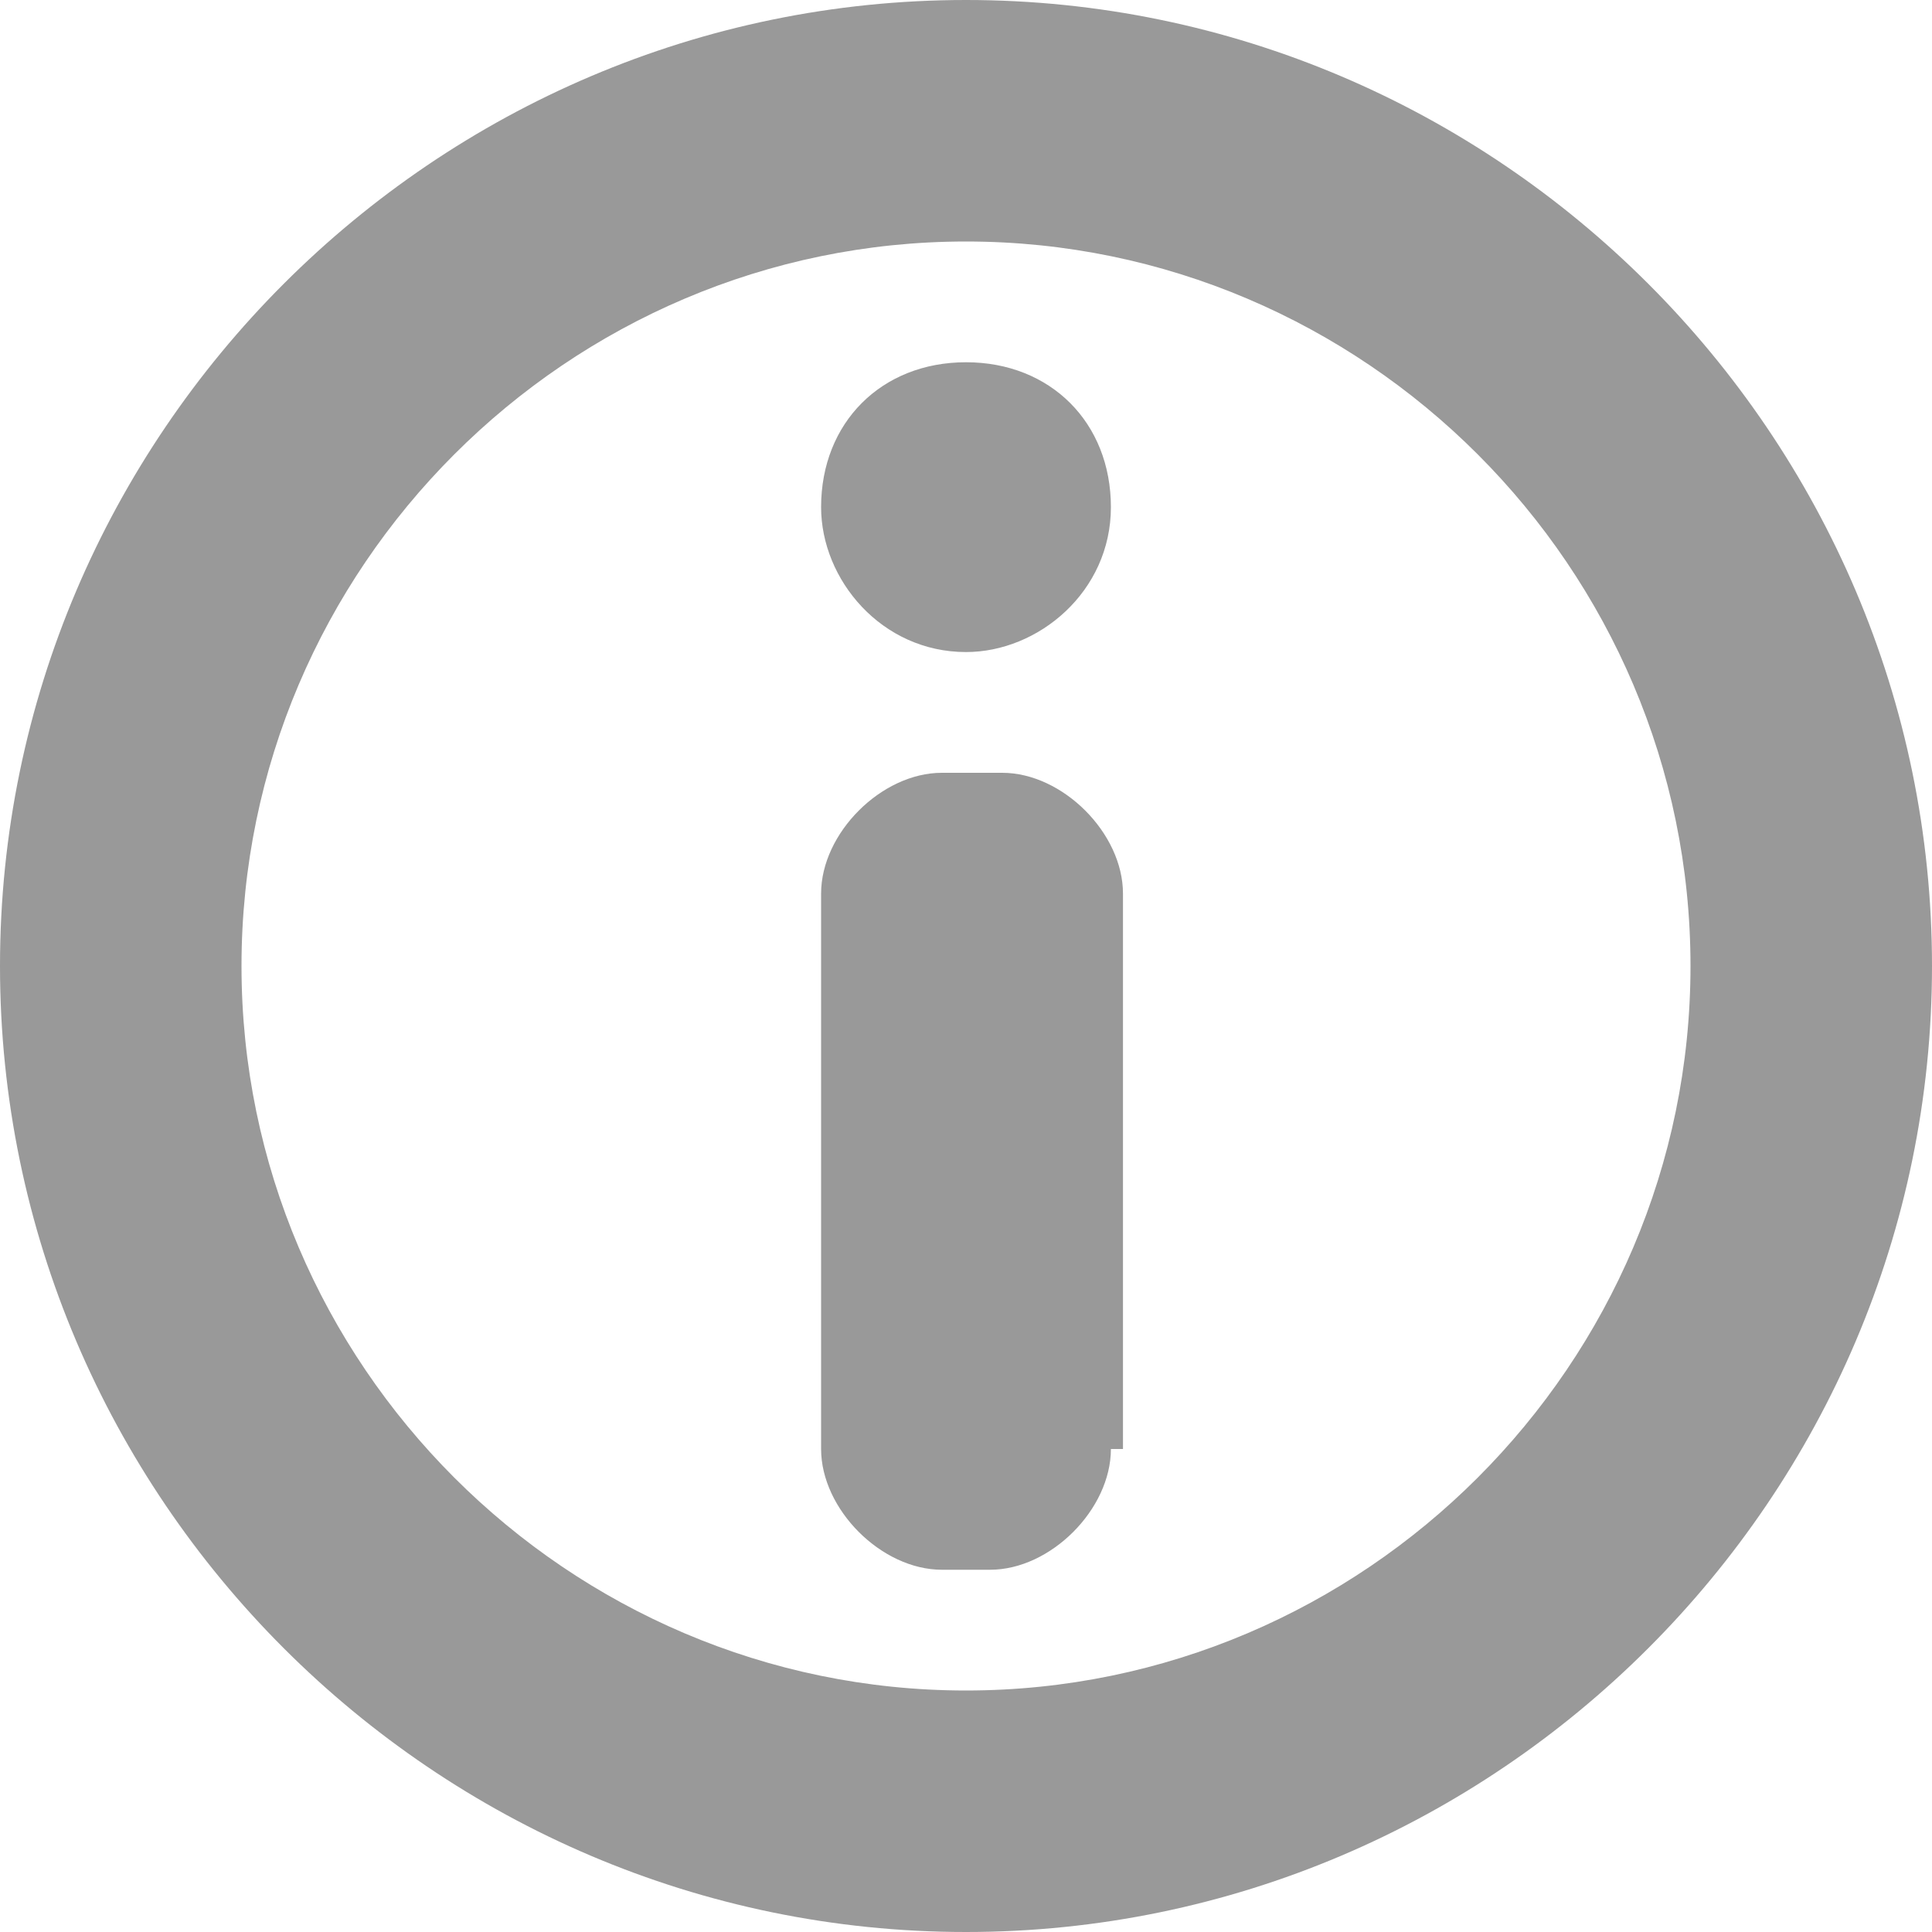
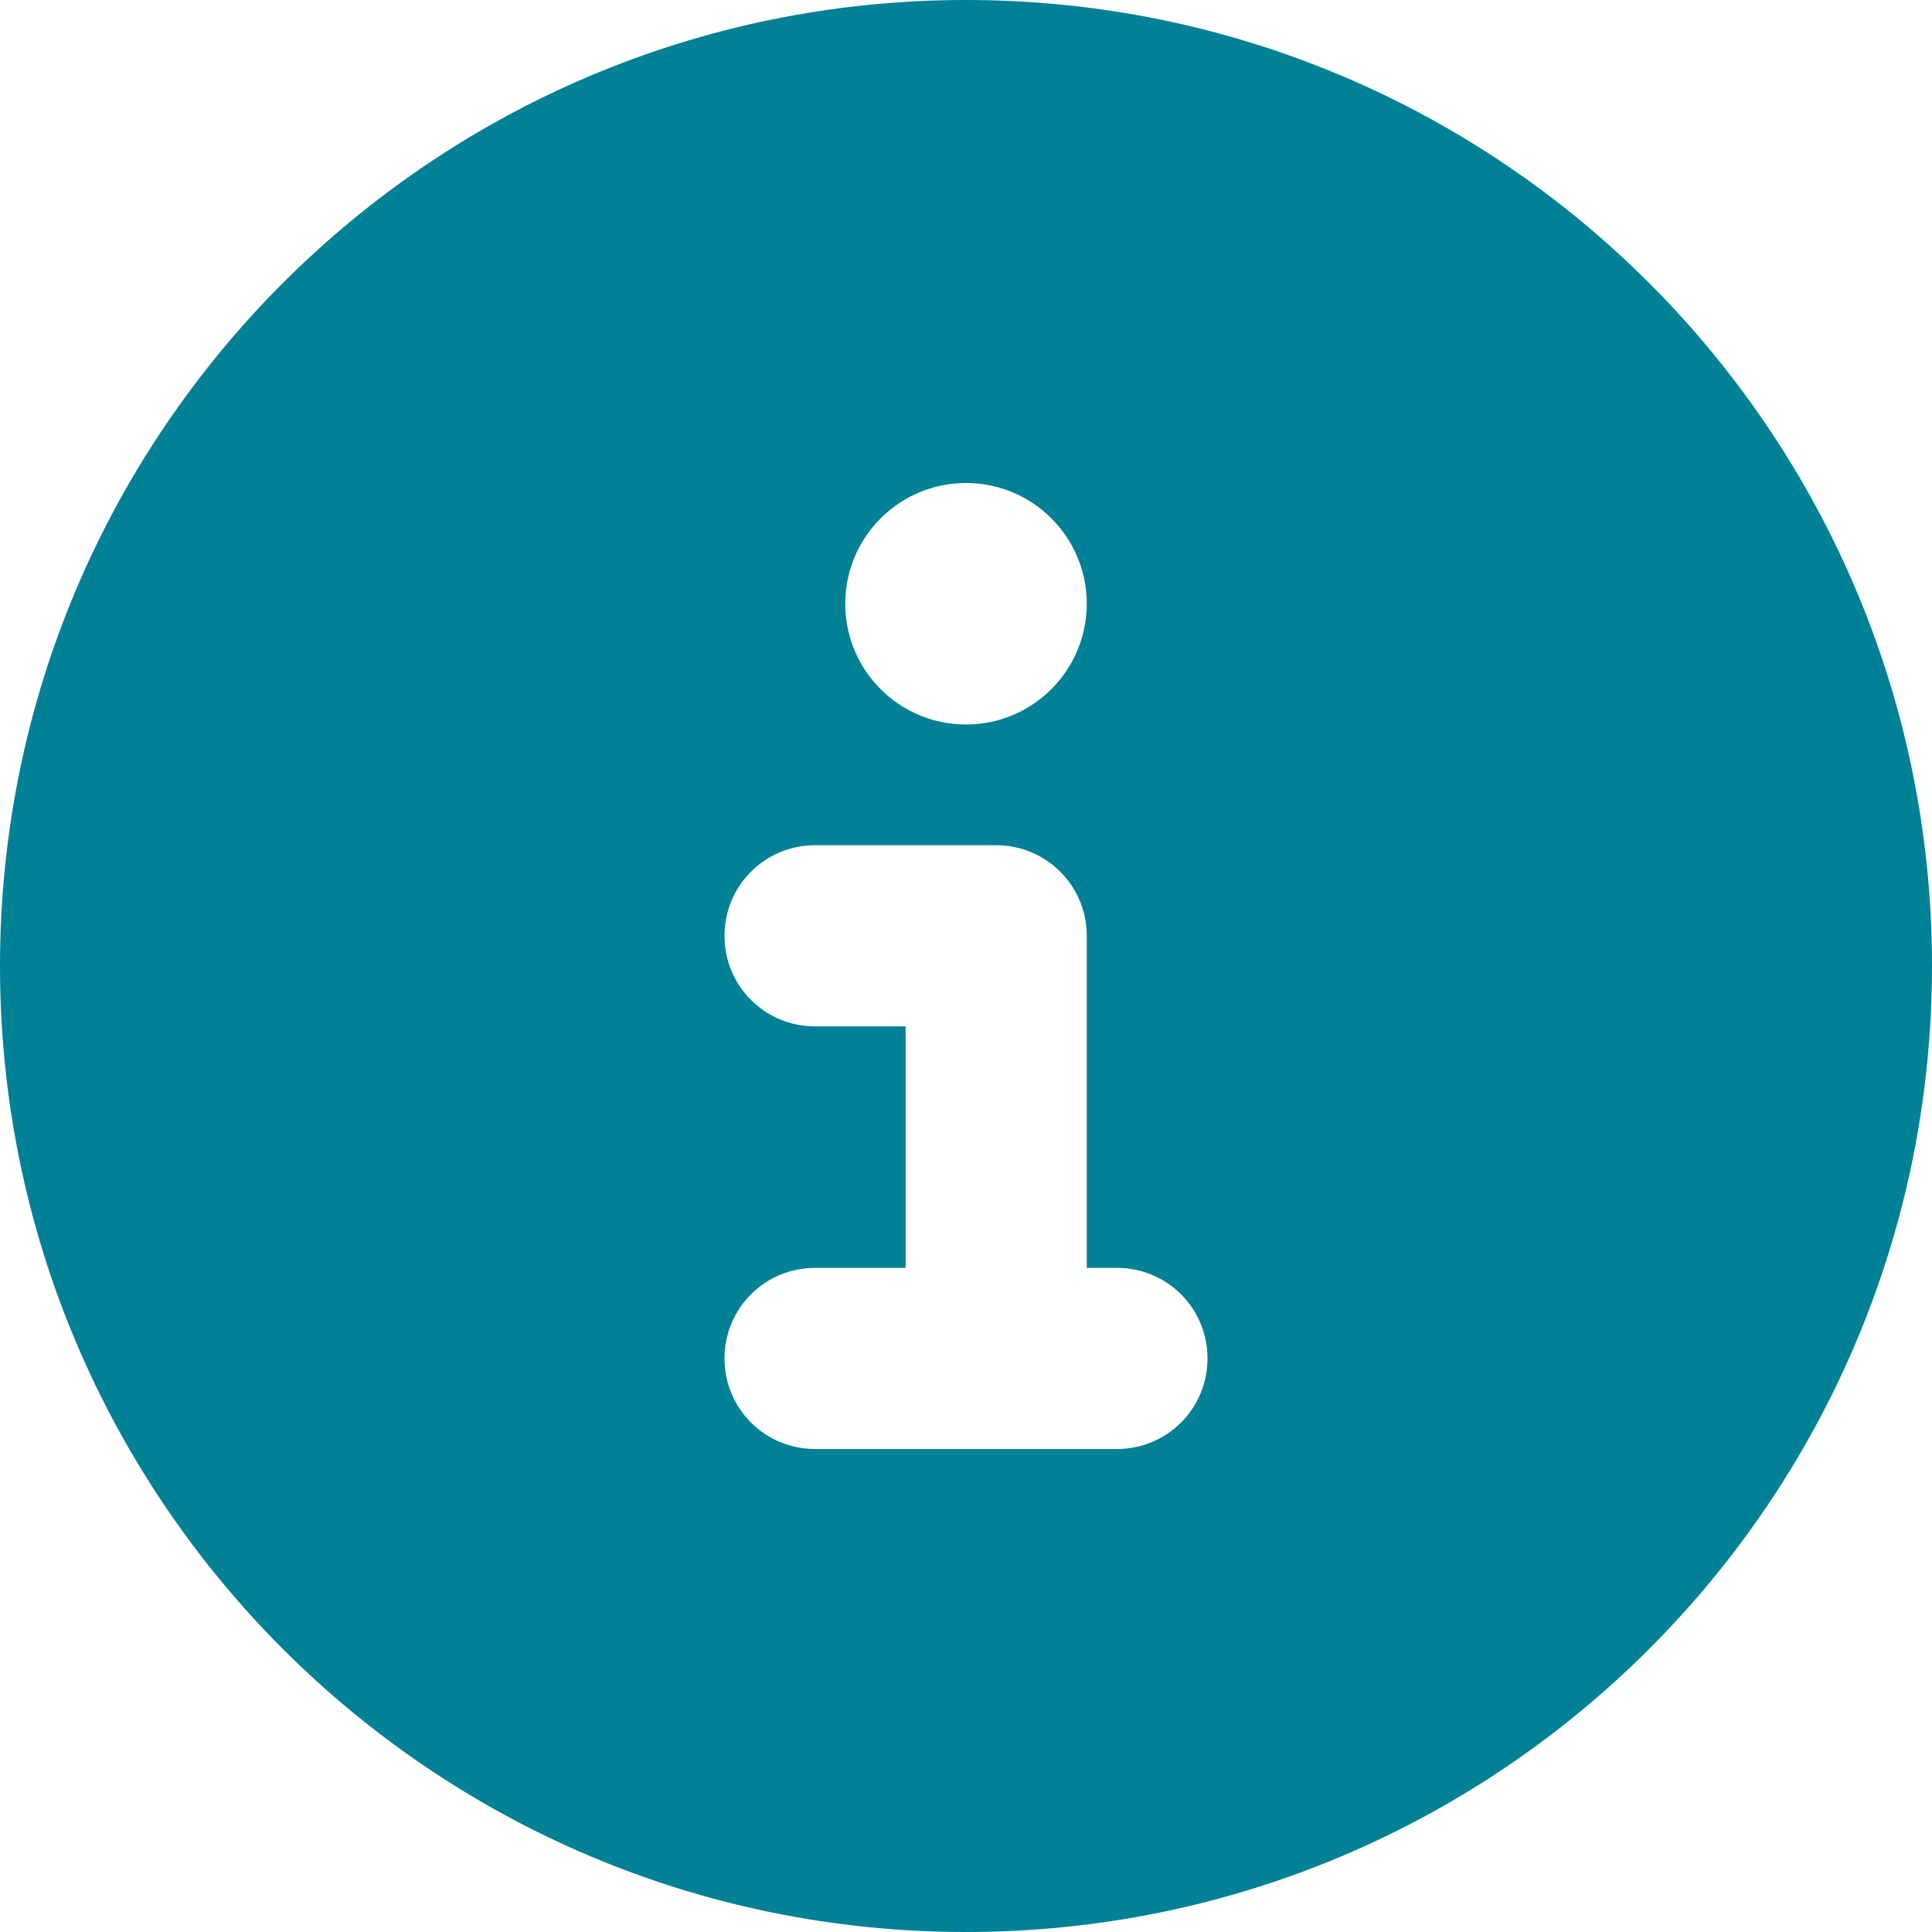
- <svg xmlns="http://www.w3.org/2000/svg" width="16" height="16" viewBox="0 0 16 16" preserveAspectRatio="xMinYMid meet" overflow="visible">
-   <path d="M8 0C3.6 0 0 3.6 0 8s3.6 8 8 8 8-3.6 8-8-3.6-8-8-8zm0 14c-3.3 0-6-2.7-6-6s2.7-6 6-6 6 2.7 6 6-2.7 6-6 6zm1.2-2c0 .5-.5 1-1 1h-.4c-.5 0-1-.5-1-1V7.4c0-.5.5-1 1-1h.5c.5 0 1 .5 1 1V12zm0-7.8c0 .7-.6 1.2-1.2 1.2-.7 0-1.2-.6-1.2-1.2C6.8 3.5 7.3 3 8 3s1.2.5 1.2 1.2z" fill="#999" />
+ <svg xmlns="http://www.w3.org/2000/svg" viewBox="0 0 512 512" preserveAspectRatio="xMinYMid meet">
+   <path fill="#008196" d="M256 512A256 256 0 1 0 256 0a256 256 0 1 0 0 512zM216 336h24V272H216c-13.3 0-24-10.7-24-24s10.7-24 24-24h48c13.3 0 24 10.7 24 24v88h8c13.3 0 24 10.7 24 24s-10.7 24-24 24H216c-13.3 0-24-10.7-24-24s10.7-24 24-24zm40-208a32 32 0 1 1 0 64 32 32 0 1 1 0-64z" />
</svg>
